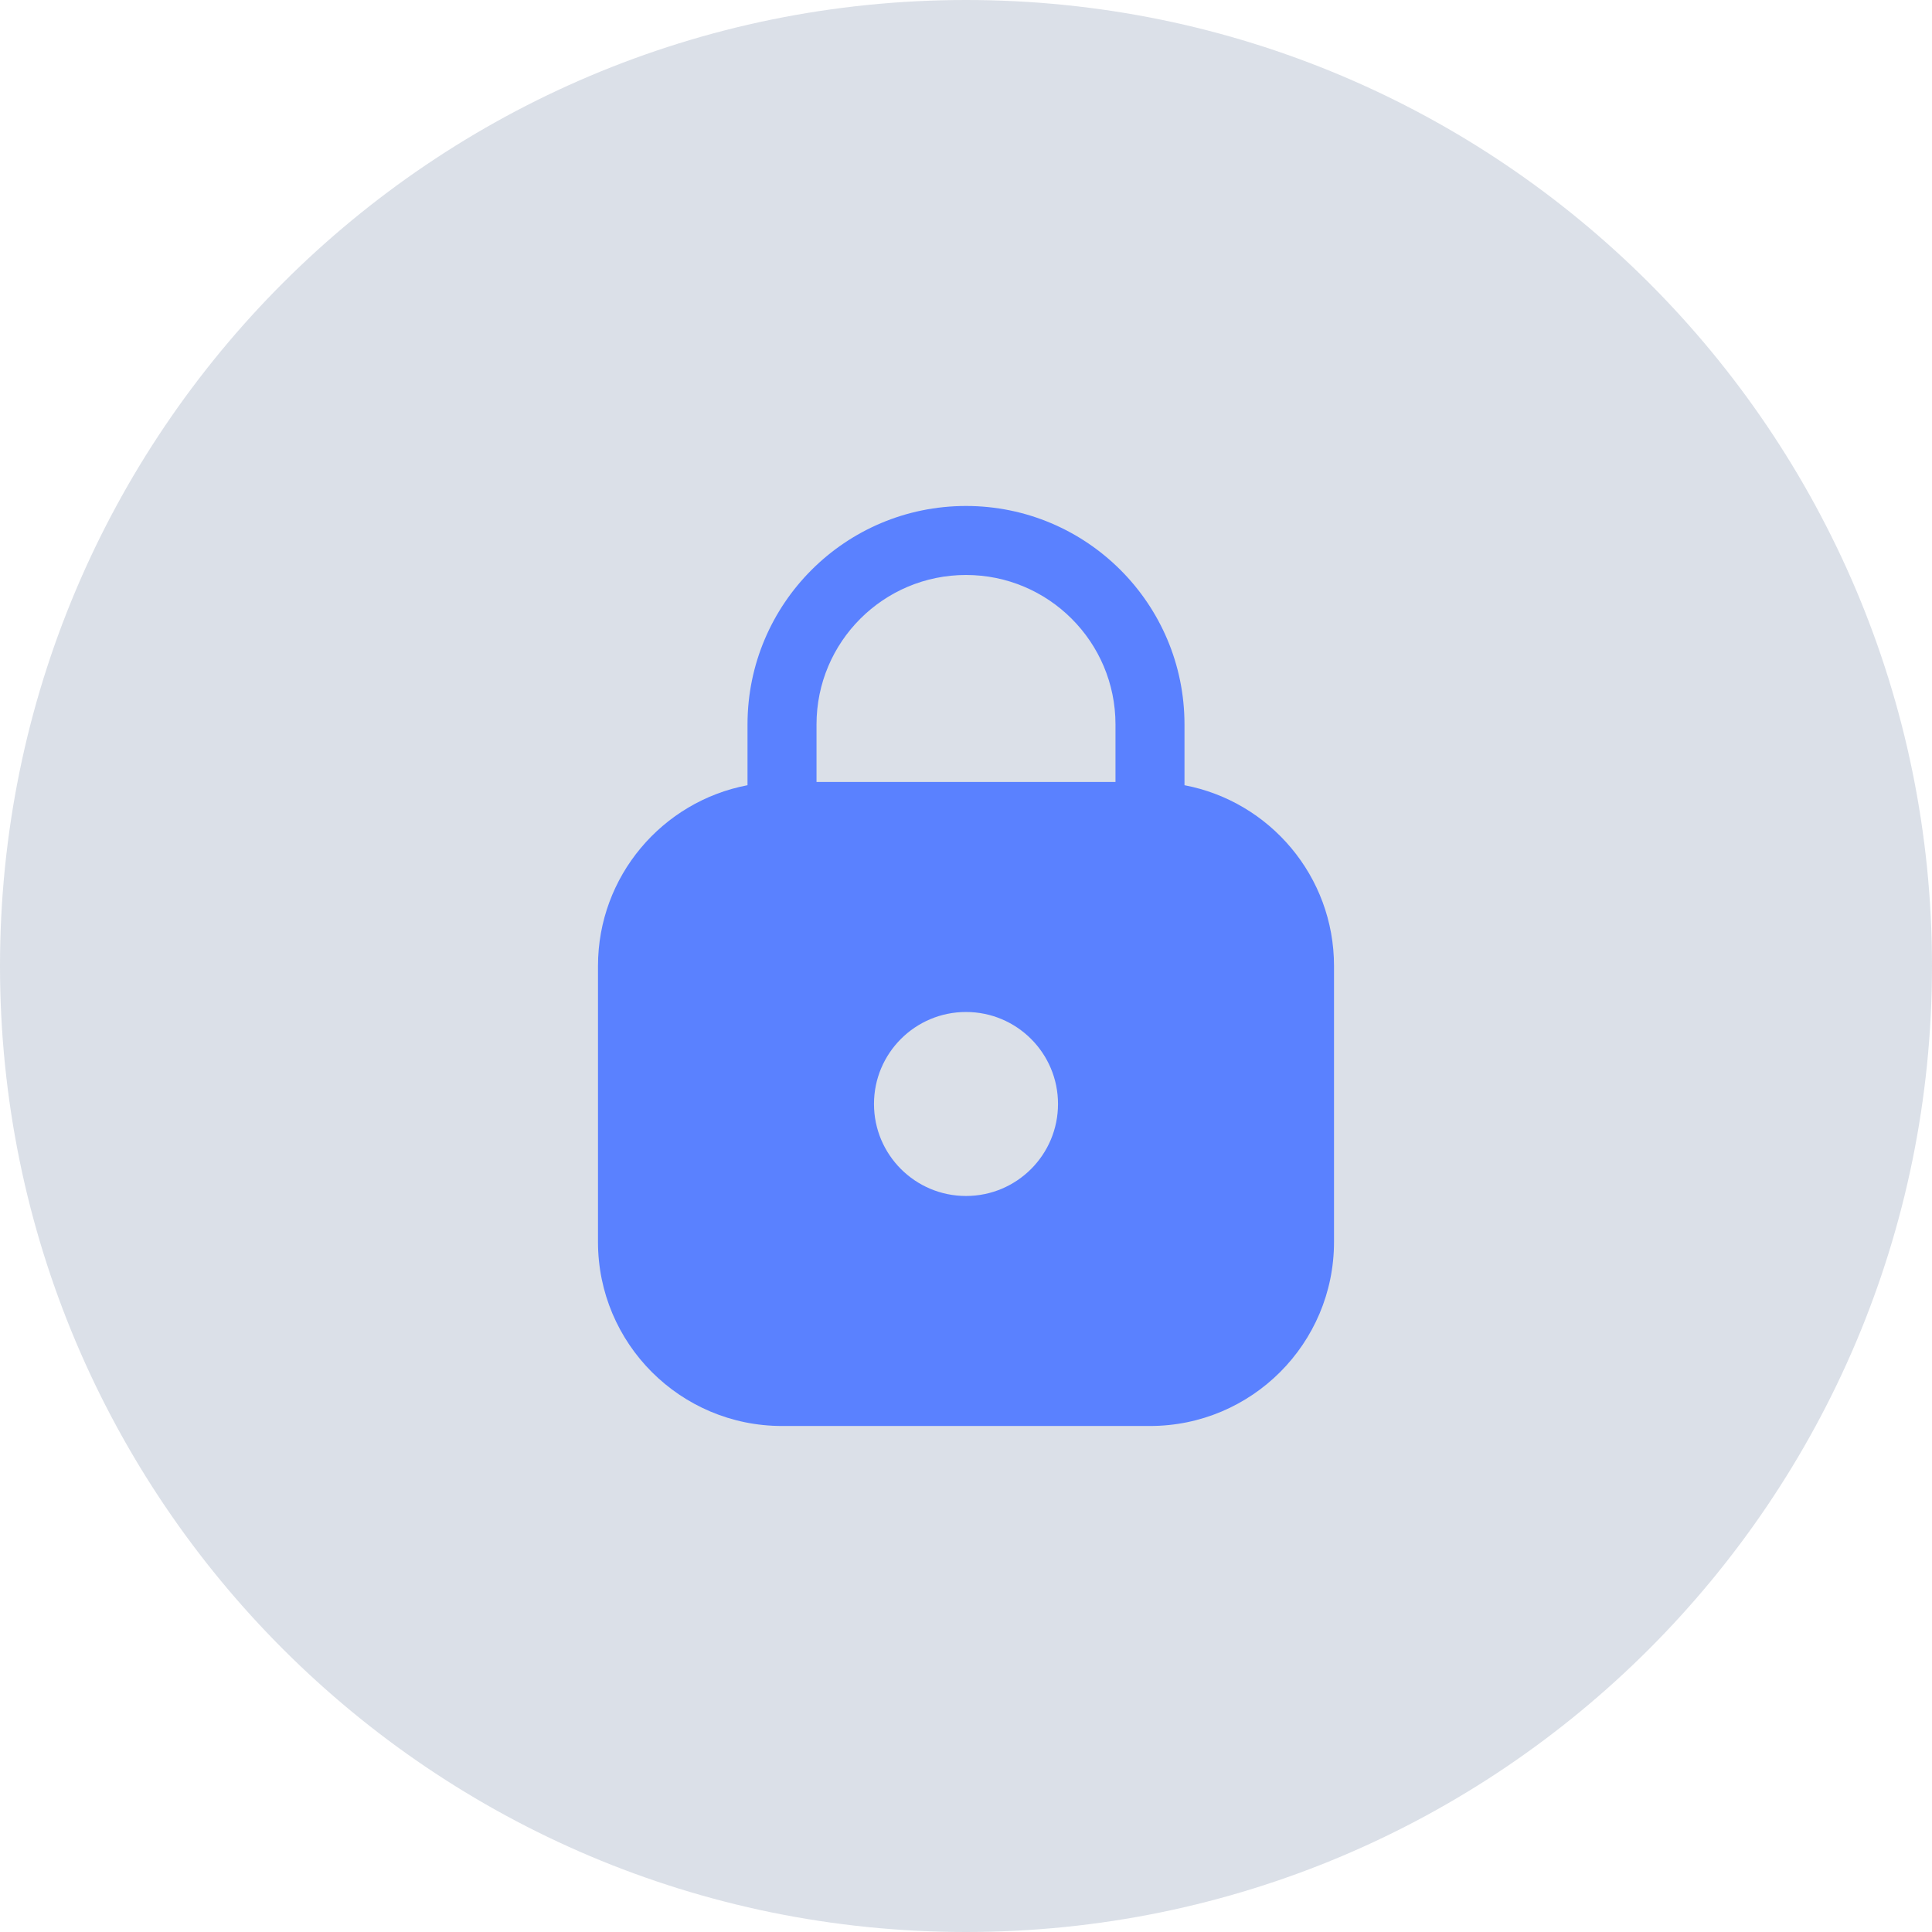
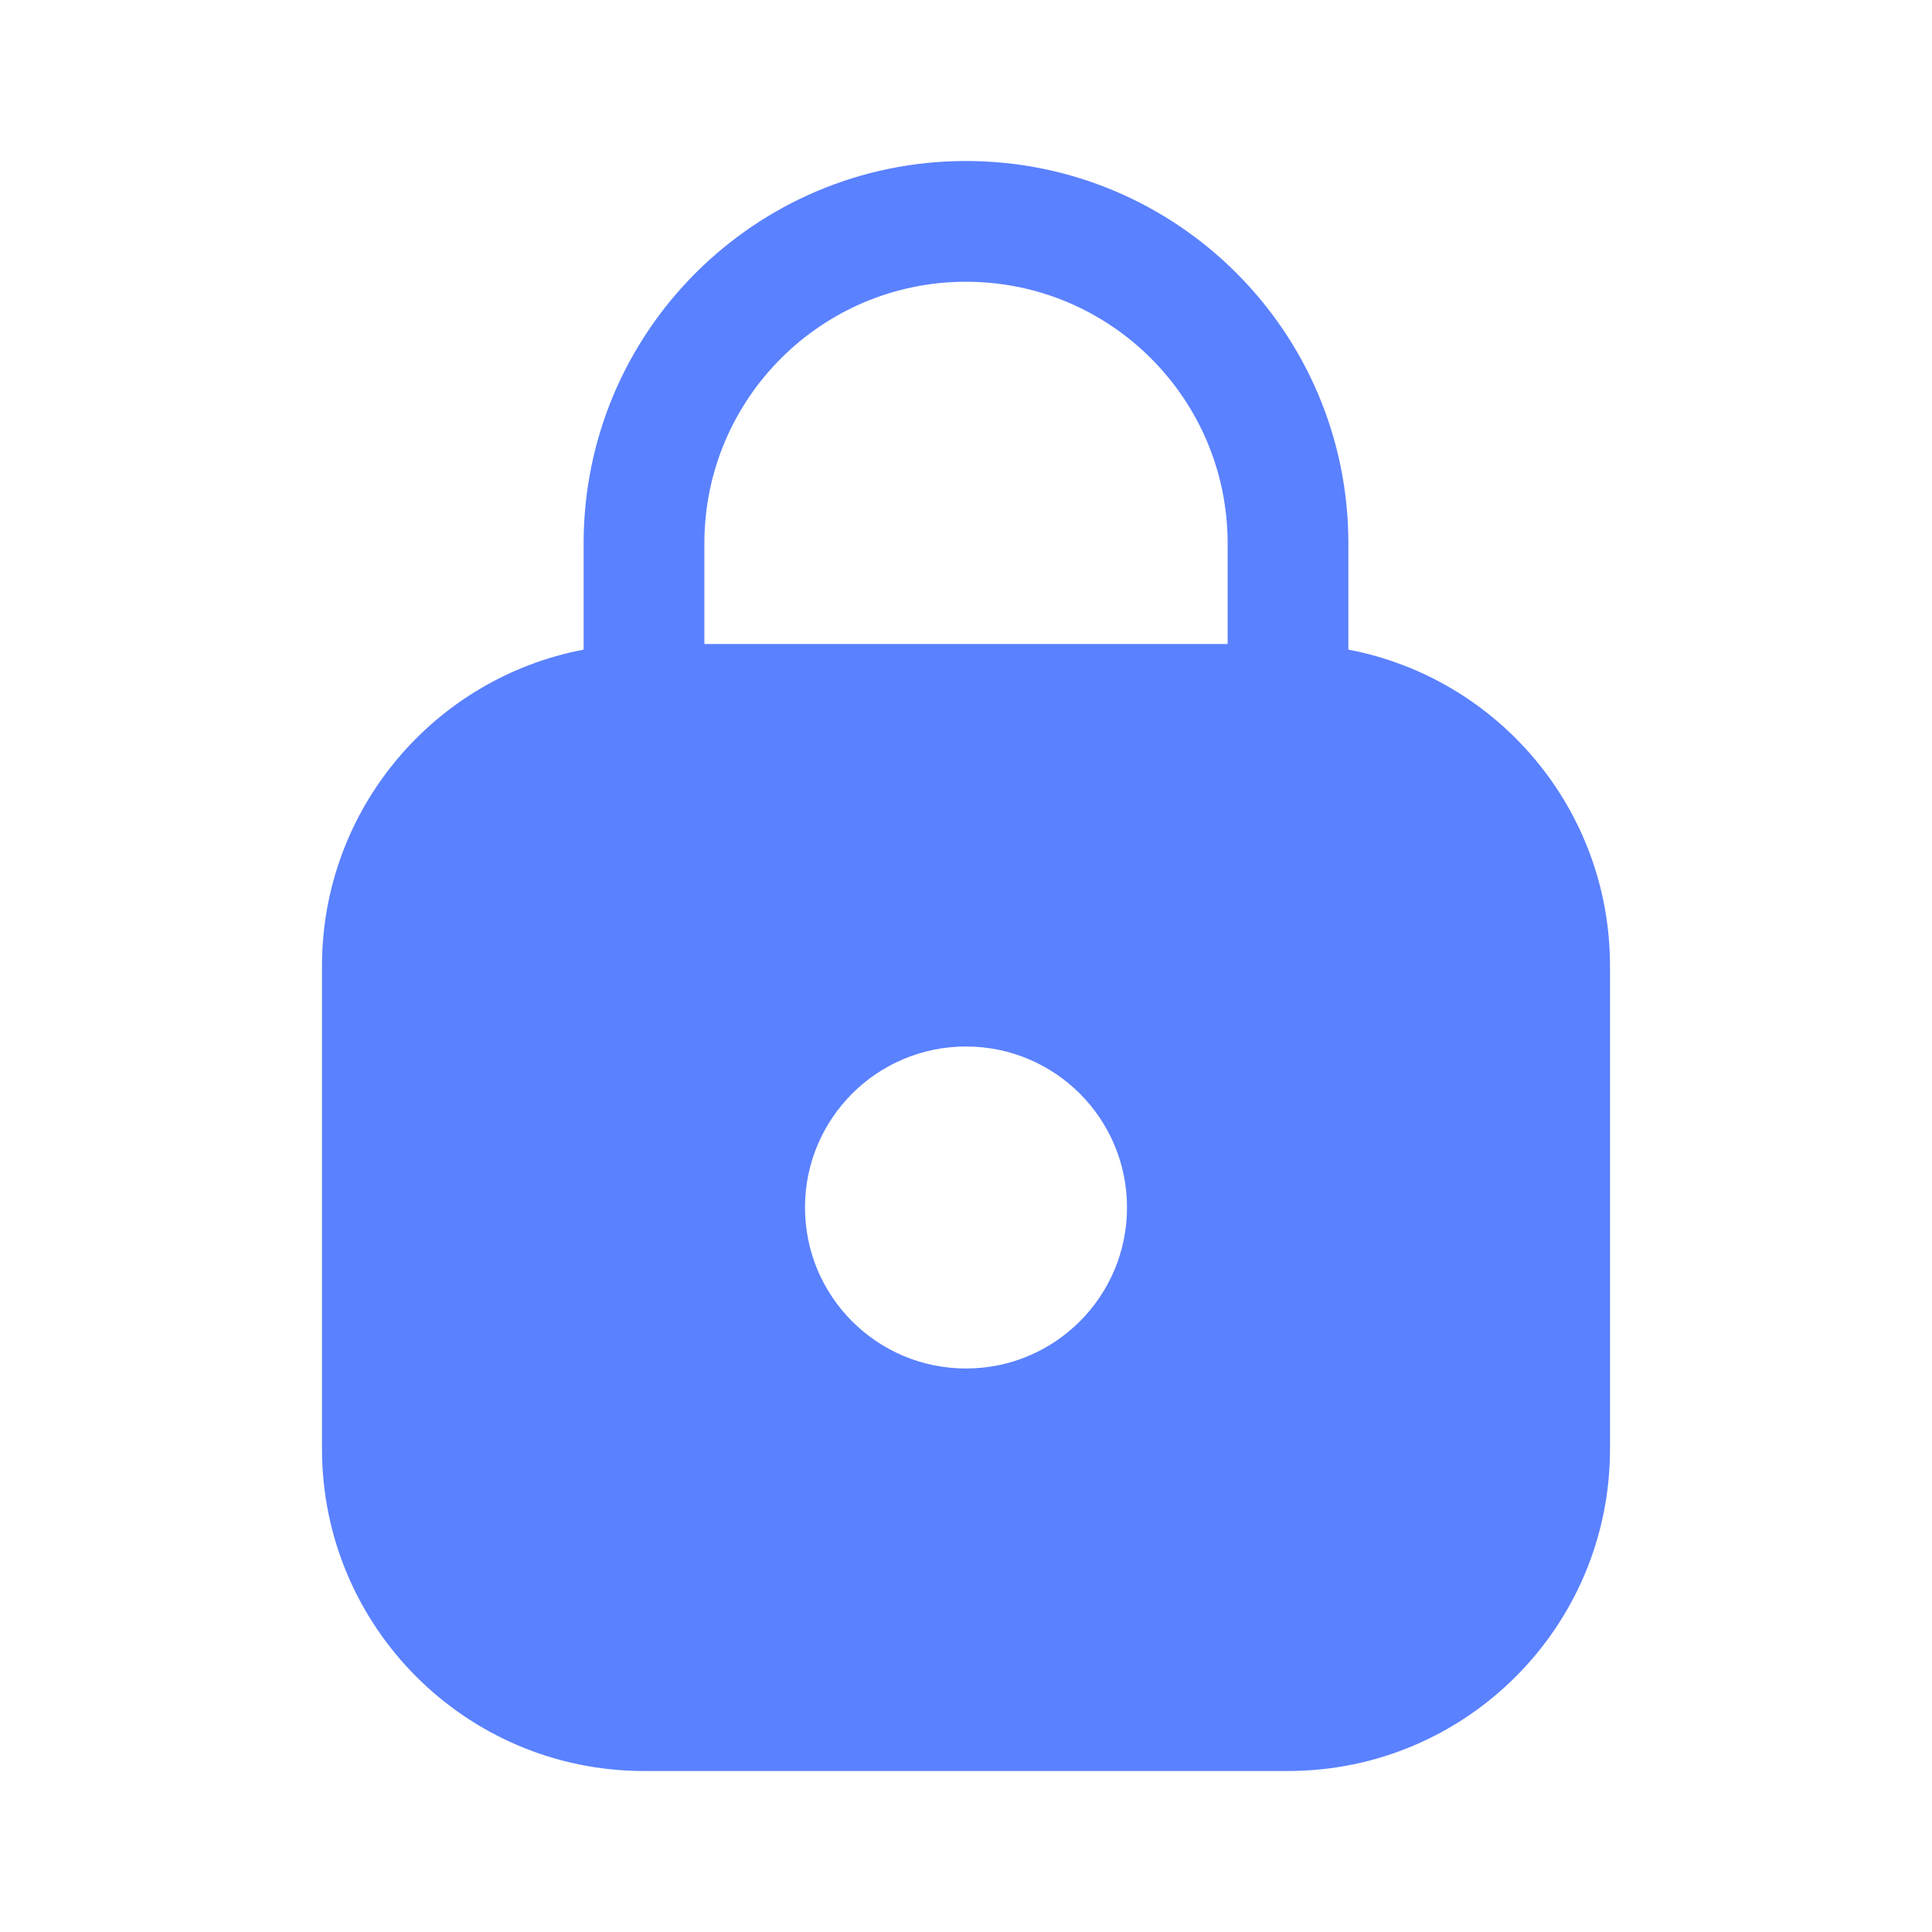
- <svg xmlns="http://www.w3.org/2000/svg" width="56" height="56" viewBox="0 0 56 56" fill="none">
-   <rect width="56" height="56" rx="28" fill="#4F658C" fill-opacity="0.2" />
-   <path fill-rule="evenodd" clip-rule="evenodd" d="M23.667 20.999C23.667 18.606 25.607 16.666 28 16.666C30.393 16.666 32.333 18.606 32.333 20.999V22.666H23.667V20.999ZM21.667 22.76V20.999C21.667 17.502 24.502 14.666 28 14.666C31.498 14.666 34.333 17.502 34.333 20.999V22.76C36.801 23.228 38.667 25.396 38.667 27.999V35.999C38.667 38.945 36.279 41.333 33.333 41.333H22.667C19.721 41.333 17.333 38.945 17.333 35.999V27.999C17.333 25.396 19.199 23.228 21.667 22.76ZM30.667 31.999C30.667 33.472 29.473 34.666 28 34.666C26.527 34.666 25.333 33.472 25.333 31.999C25.333 30.527 26.527 29.333 28 29.333C29.473 29.333 30.667 30.527 30.667 31.999Z" fill="#5A81FF" />
+ <svg xmlns="http://www.w3.org/2000/svg" width="24" height="24" viewBox="0 0 24 24" fill="none">
+   <path fill-rule="evenodd" clip-rule="evenodd" d="M8.75 6.75C8.75 4.955 10.205 3.5 12 3.5C13.795 3.5 15.25 4.955 15.25 6.75V8H8.75V6.75ZM7.25 8.07V6.75C7.25 4.127 9.377 2 12 2C14.623 2 16.75 4.127 16.75 6.75V8.07C18.601 8.421 20 10.047 20 12V18C20 20.209 18.209 22 16 22H8C5.791 22 4 20.209 4 18V12C4 10.047 5.399 8.421 7.25 8.07ZM14 15C14 16.105 13.105 17 12 17C10.895 17 10 16.105 10 15C10 13.895 10.895 13 12 13C13.105 13 14 13.895 14 15Z" fill="#5A81FF" />
</svg>
